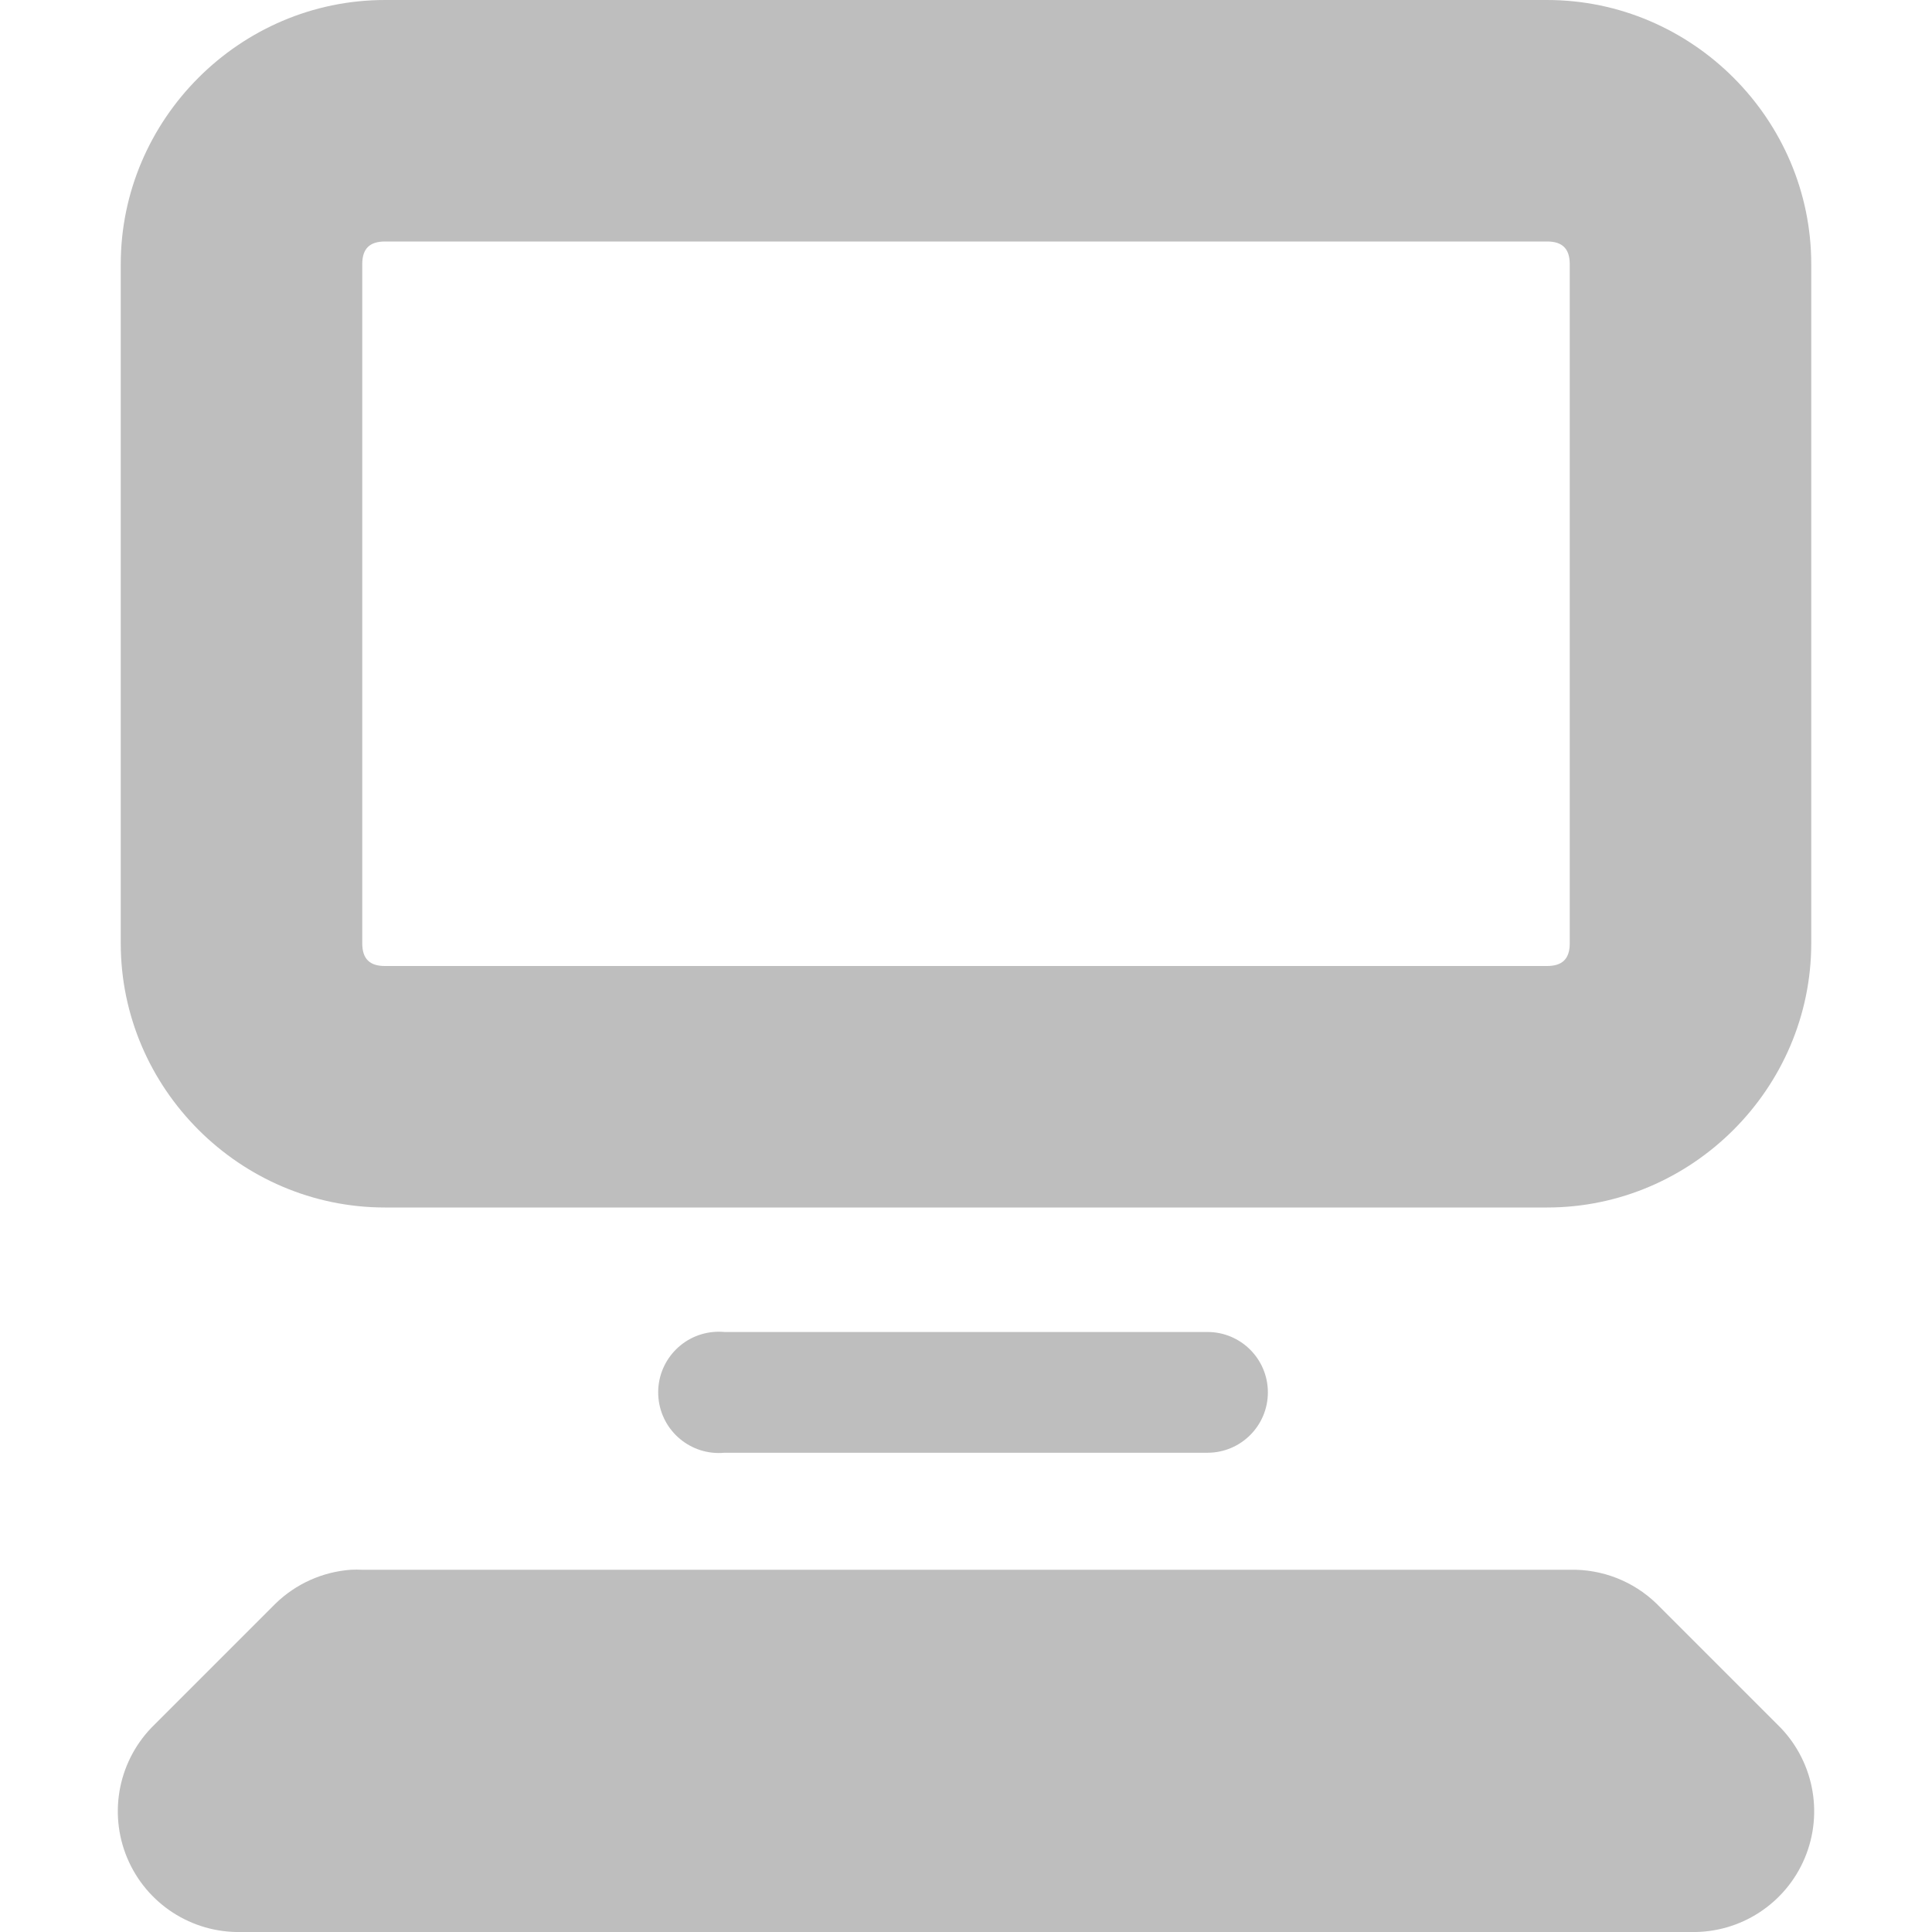
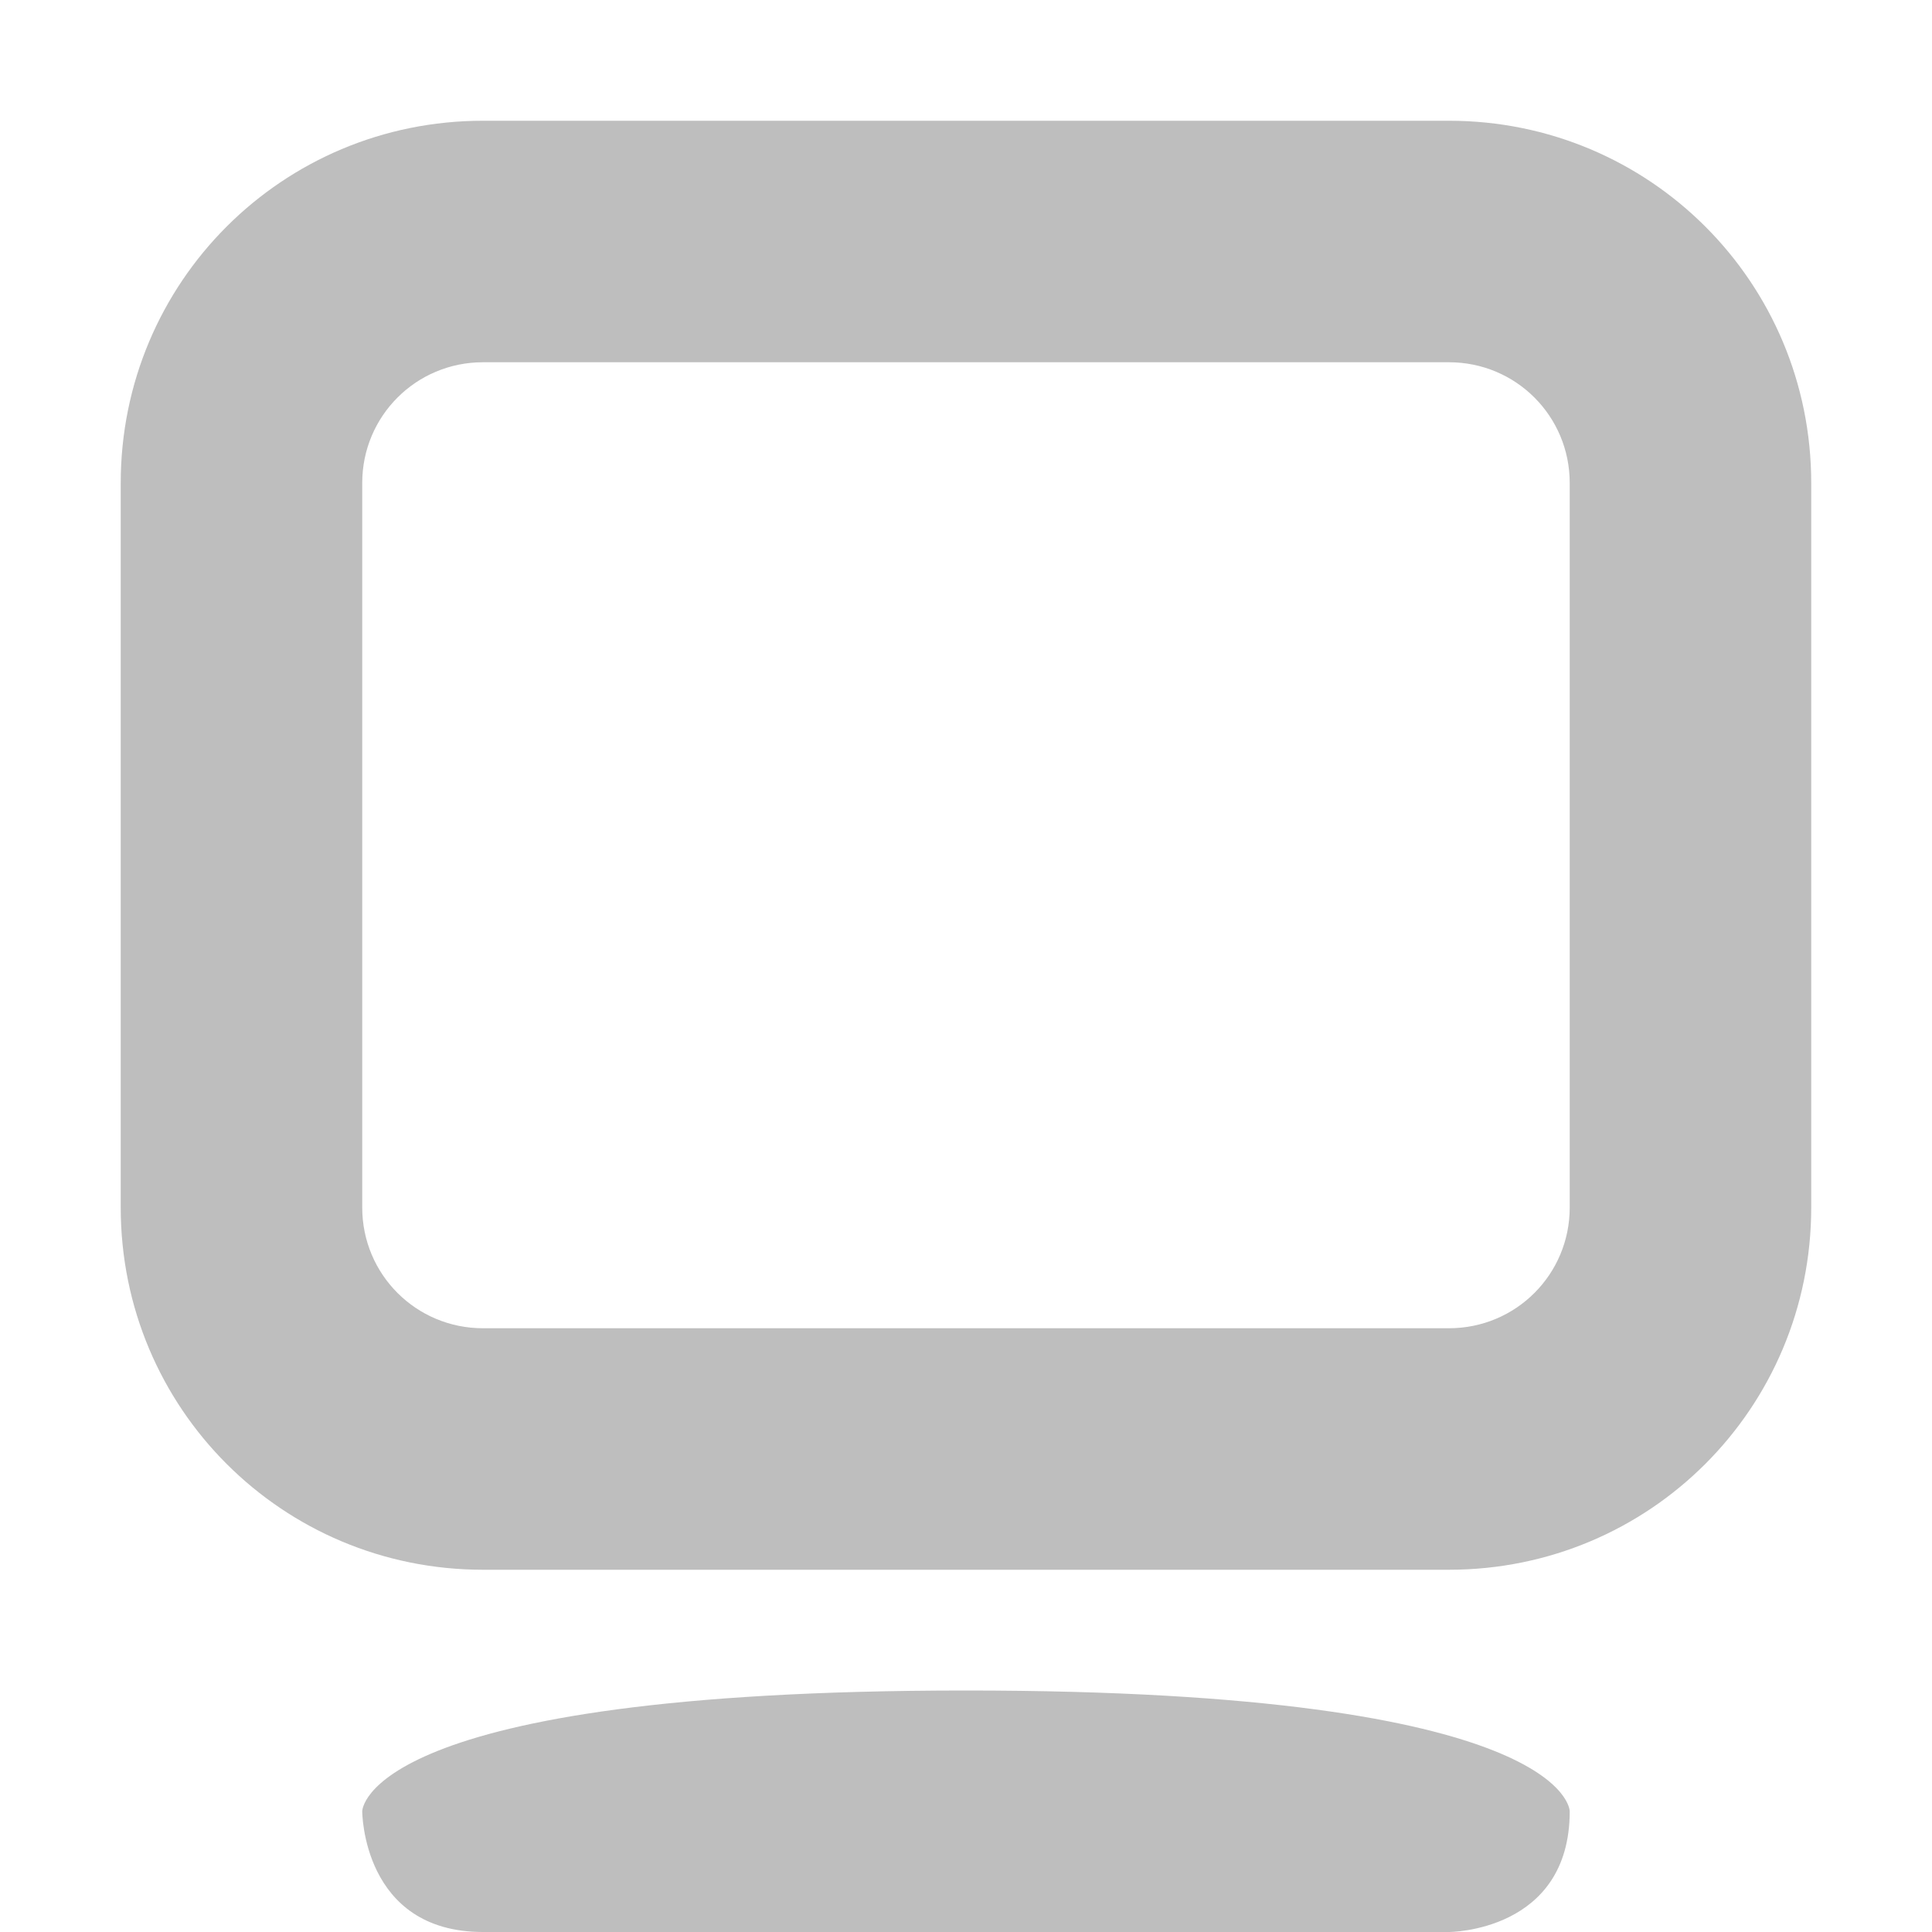
- <svg xmlns="http://www.w3.org/2000/svg" id="svg7384" version="1.1" height="16" width="16">
+ <svg xmlns="http://www.w3.org/2000/svg" height="16" id="svg7384" version="1.1" width="16">
  <defs id="defs7386" />
-   <g transform="translate(-162,-338)" id="layer9" style="display:inline" />
-   <g transform="translate(-162,-338)" id="layer10">
-     <g transform="translate(114,-60)" id="g11722-3-9">
-       
-     </g>
-     <g transform="translate(114,-60)" id="g3600">
-       <path d="M 51.188,398 C 49.986,398 49,398.988 49,400.188 l 0,5.625 C 49,407.012 49.986,408 51.188,408 l 9.625,0 C 62.014,408 63,407.012 63,405.812 l 0,-5.625 C 63,398.988 62.014,398 60.812,398 l -9.625,0 z m 0,2 9.625,0 C 60.936,400 61,400.057 61,400.188 l 0,5.625 C 61,405.943 60.936,406 60.812,406 l -9.625,0 C 51.064,406 51,405.943 51,405.812 l 0,-5.625 C 51,400.057 51.064,400 51.188,400 z" id="rect11749-5-91" style="font-size:medium;font-style:normal;font-variant:normal;font-weight:normal;font-stretch:normal;text-indent:0;text-align:start;text-decoration:none;line-height:normal;letter-spacing:normal;word-spacing:normal;text-transform:none;direction:ltr;block-progression:tb;writing-mode:lr-tb;text-anchor:start;color:#bebebe;fill:#bebebe;fill-opacity:1;stroke:none;stroke-width:2;marker:none;visibility:visible;display:inline;overflow:visible;enable-background:accumulate;font-family:Andale Mono;-inkscape-font-specification:Andale Mono" />
-       <path d="m 53.906,409.031 a 0.502,0.502 0 1 0 0.094,1 l 4,0 a 0.5,0.5 0 1 0 0,-1 l -4,0 a 0.5,0.5 0 0 0 -0.094,0 z" id="path11751-2-7" style="font-size:medium;font-style:normal;font-variant:normal;font-weight:normal;font-stretch:normal;text-indent:0;text-align:start;text-decoration:none;line-height:normal;letter-spacing:normal;word-spacing:normal;text-transform:none;direction:ltr;block-progression:tb;writing-mode:lr-tb;text-anchor:start;color:#bebebe;fill:#bebebe;fill-opacity:1;stroke:none;stroke-width:1;marker:none;visibility:visible;display:inline;overflow:visible;enable-background:accumulate;font-family:Andale Mono;-inkscape-font-specification:Andale Mono" />
-       <path d="m 50.906,411 a 1,1 0 0 0 -0.625,0.281 l -1,1 A 1,1 0 0 0 50,414 l 12,0 a 1,1 0 0 0 0.719,-1.719 l -1,-1 A 1,1 0 0 0 61,411 l -10,0 a 1,1 0 0 0 -0.094,0 z" id="rect4340" style="font-size:medium;font-style:normal;font-variant:normal;font-weight:normal;font-stretch:normal;text-indent:0;text-align:start;text-decoration:none;line-height:normal;letter-spacing:normal;word-spacing:normal;text-transform:none;direction:ltr;block-progression:tb;writing-mode:lr-tb;text-anchor:start;color:#bebebe;fill:#bebebe;fill-opacity:1;fill-rule:nonzero;stroke:none;stroke-width:2;marker:none;visibility:visible;display:inline;overflow:visible;enable-background:accumulate;font-family:Andale Mono;-inkscape-font-specification:Andale Mono" />
-     </g>
+   <g id="layer9" style="display:inline" transform="translate(-181.0002,-447)" />
+   <g id="layer10" style="display:inline" transform="translate(-181.0002,-447)">
+     <path d="m 185,448 c -1.662,0 -3,1.338 -3,3 l 0,6 c 0,1.662 1.338,3 3,3 l 8,0 c 1.662,0 3,-1.338 3,-3 l 0,-6 c 0,-1.662 -1.338,-3 -3,-3 l -8,0 z m 0,2 8,0 c 0.554,0 1,0.446 1,1 l 0,6 c 0,0.554 -0.446,1 -1,1 l -8,0 c -0.554,0 -1,-0.446 -1,-1 l 0,-6 c 0,-0.554 0.446,-1 1,-1 z" id="rect3773" style="fill:#bebebe;fill-opacity:1;stroke:none" />
+     <path d="m 189,461 c 5,0 5,1 5,1 0,1 -1,1 -1,1 l -8,0 c -1,0 -1,-1 -1,-1 0,0 0,-1 5,-1 z" id="rect3778" style="fill:#bebebe;fill-opacity:1;stroke:none" />
  </g>
-   <g transform="translate(-162,-338)" id="layer11" />
-   <g transform="translate(-162,-338)" id="layer12" />
-   <g transform="translate(-162,-338)" id="layer13" />
-   <g transform="translate(-162,-338)" id="layer14" />
-   <g transform="translate(-162,-338)" id="layer15" />
+   <g id="layer11" transform="translate(-181.0002,-447)" />
+   <g id="layer13" style="display:inline" transform="translate(-181.0002,-447)" />
+   <g id="layer14" transform="translate(-181.0002,-447)" />
+   <g id="layer15" style="display:inline" transform="translate(-181.0002,-447)" />
+   <g id="g71291" style="display:inline" transform="translate(-181.0002,-447)" />
+   <g id="g4953" style="display:inline" transform="translate(-181.0002,-447)" />
+   <g id="layer12" style="display:inline" transform="translate(-181.0002,-447)" />
</svg>
